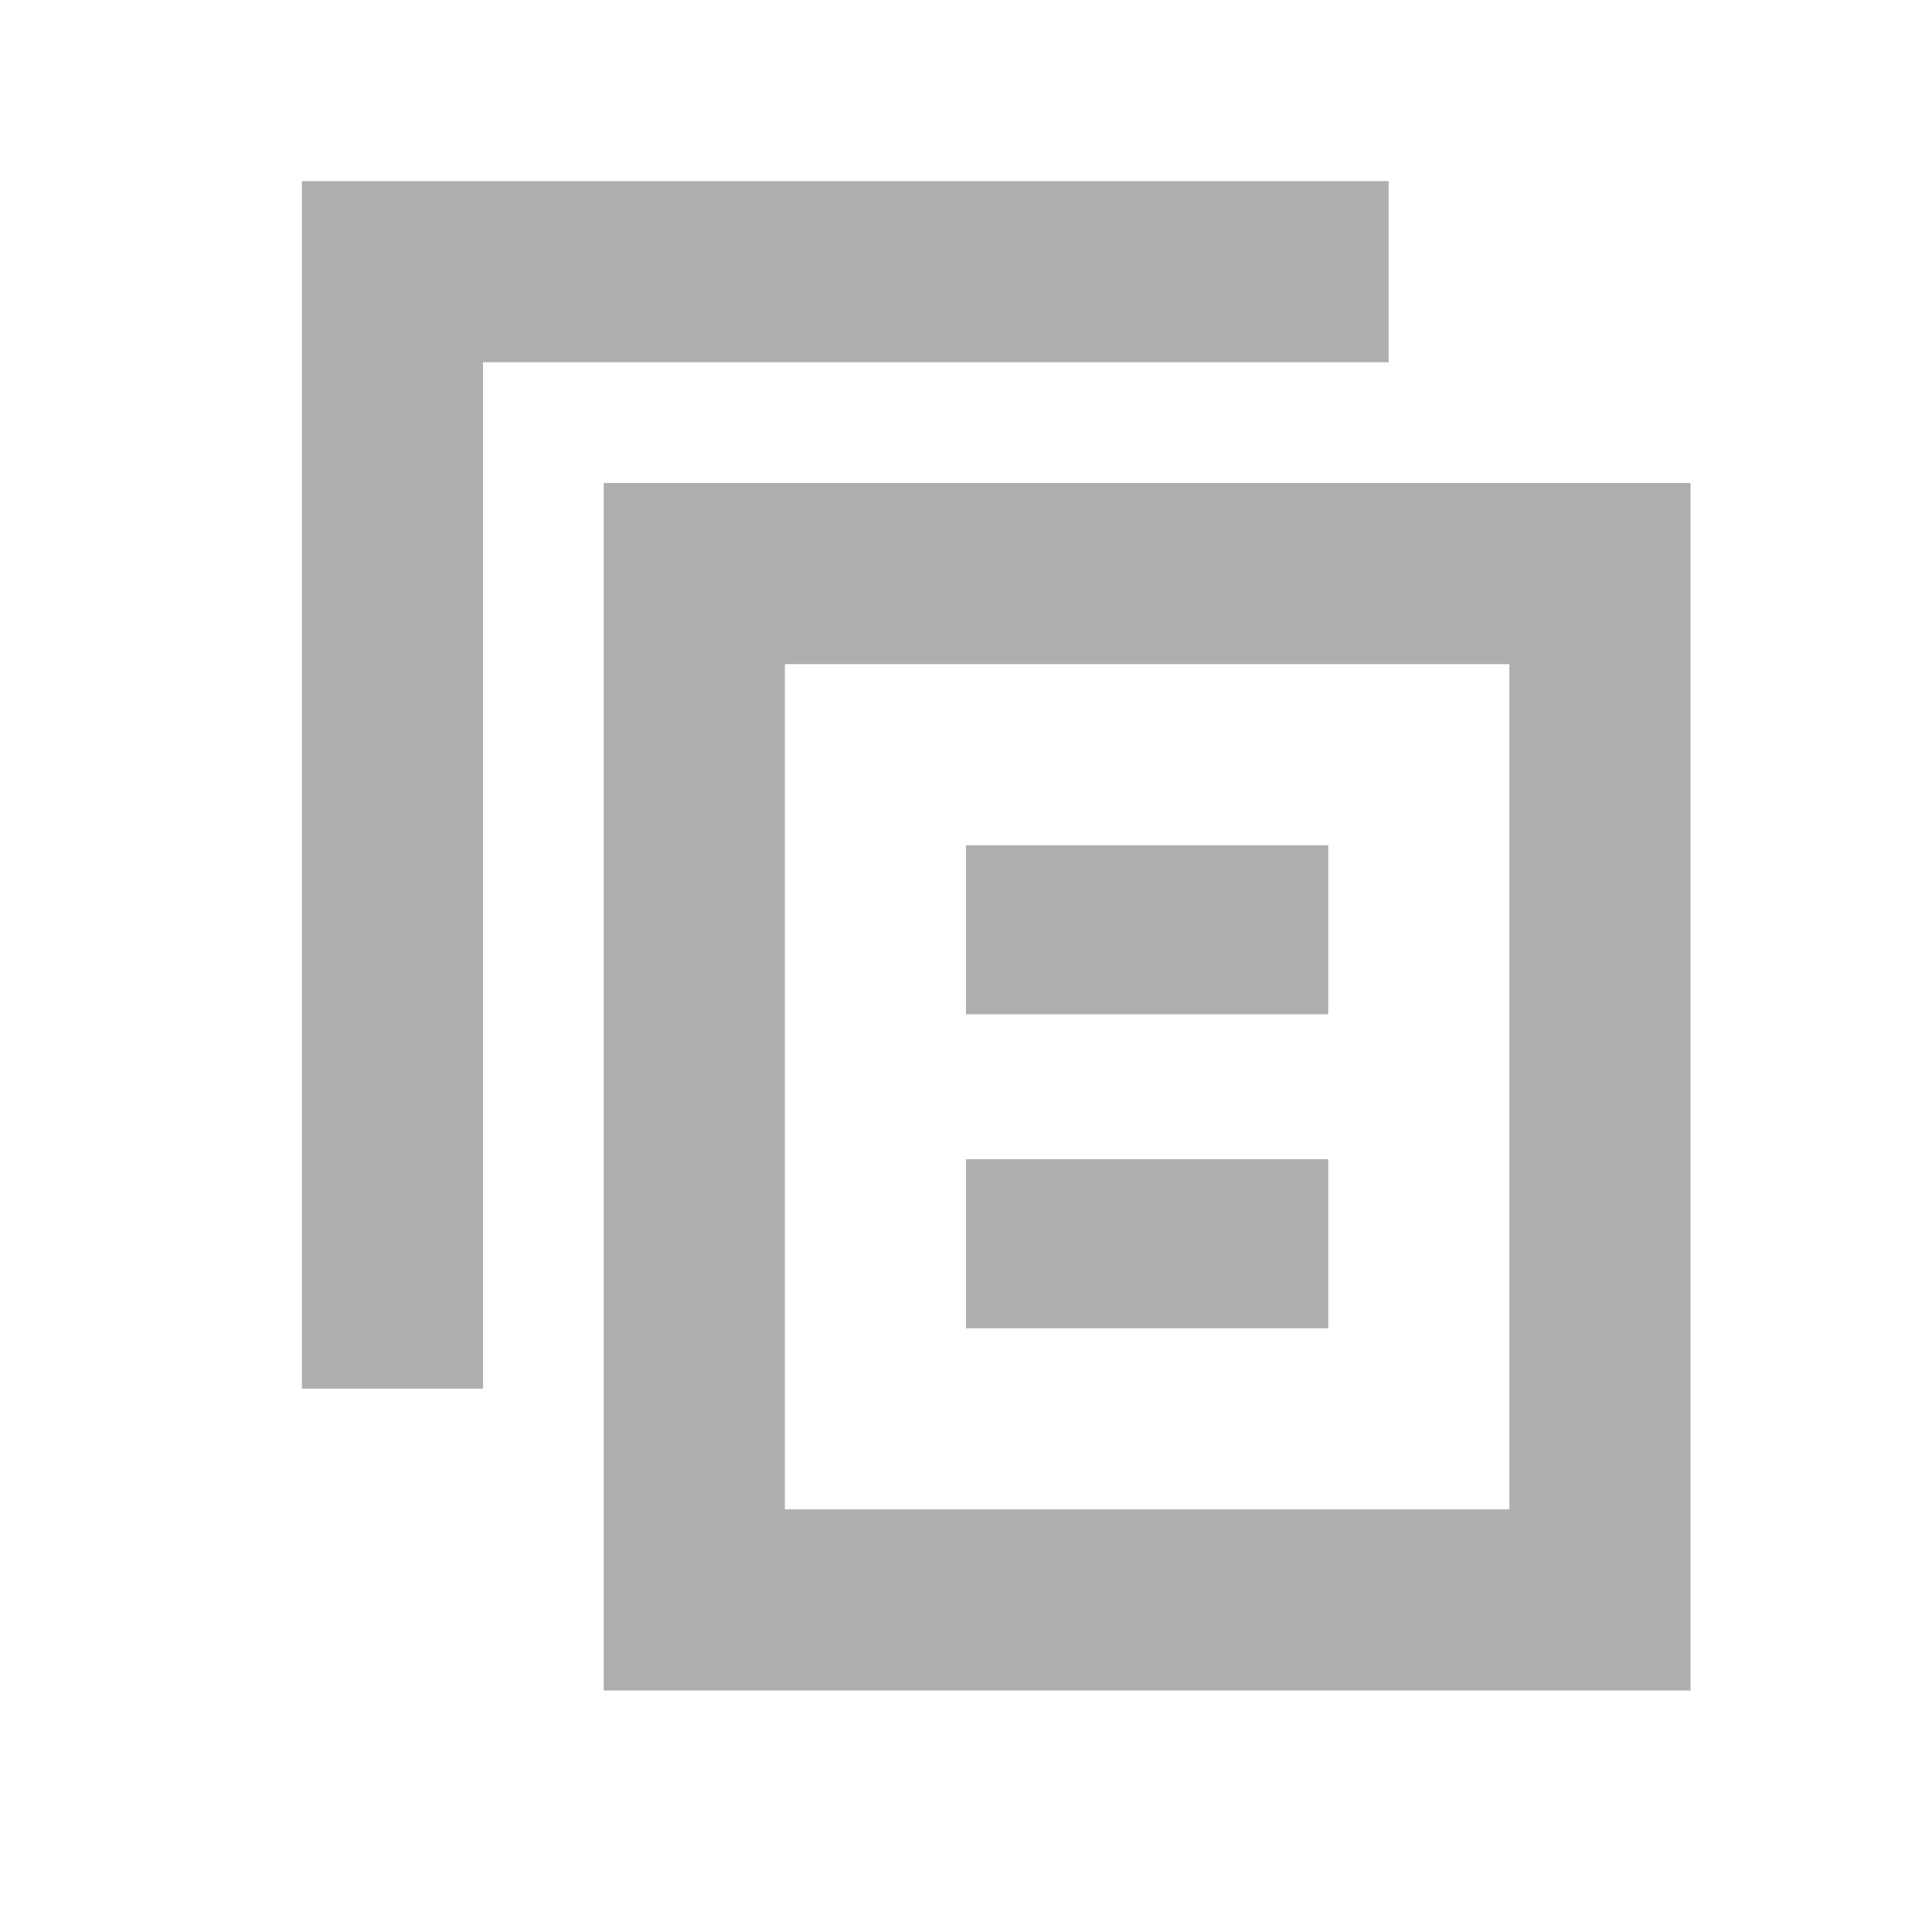
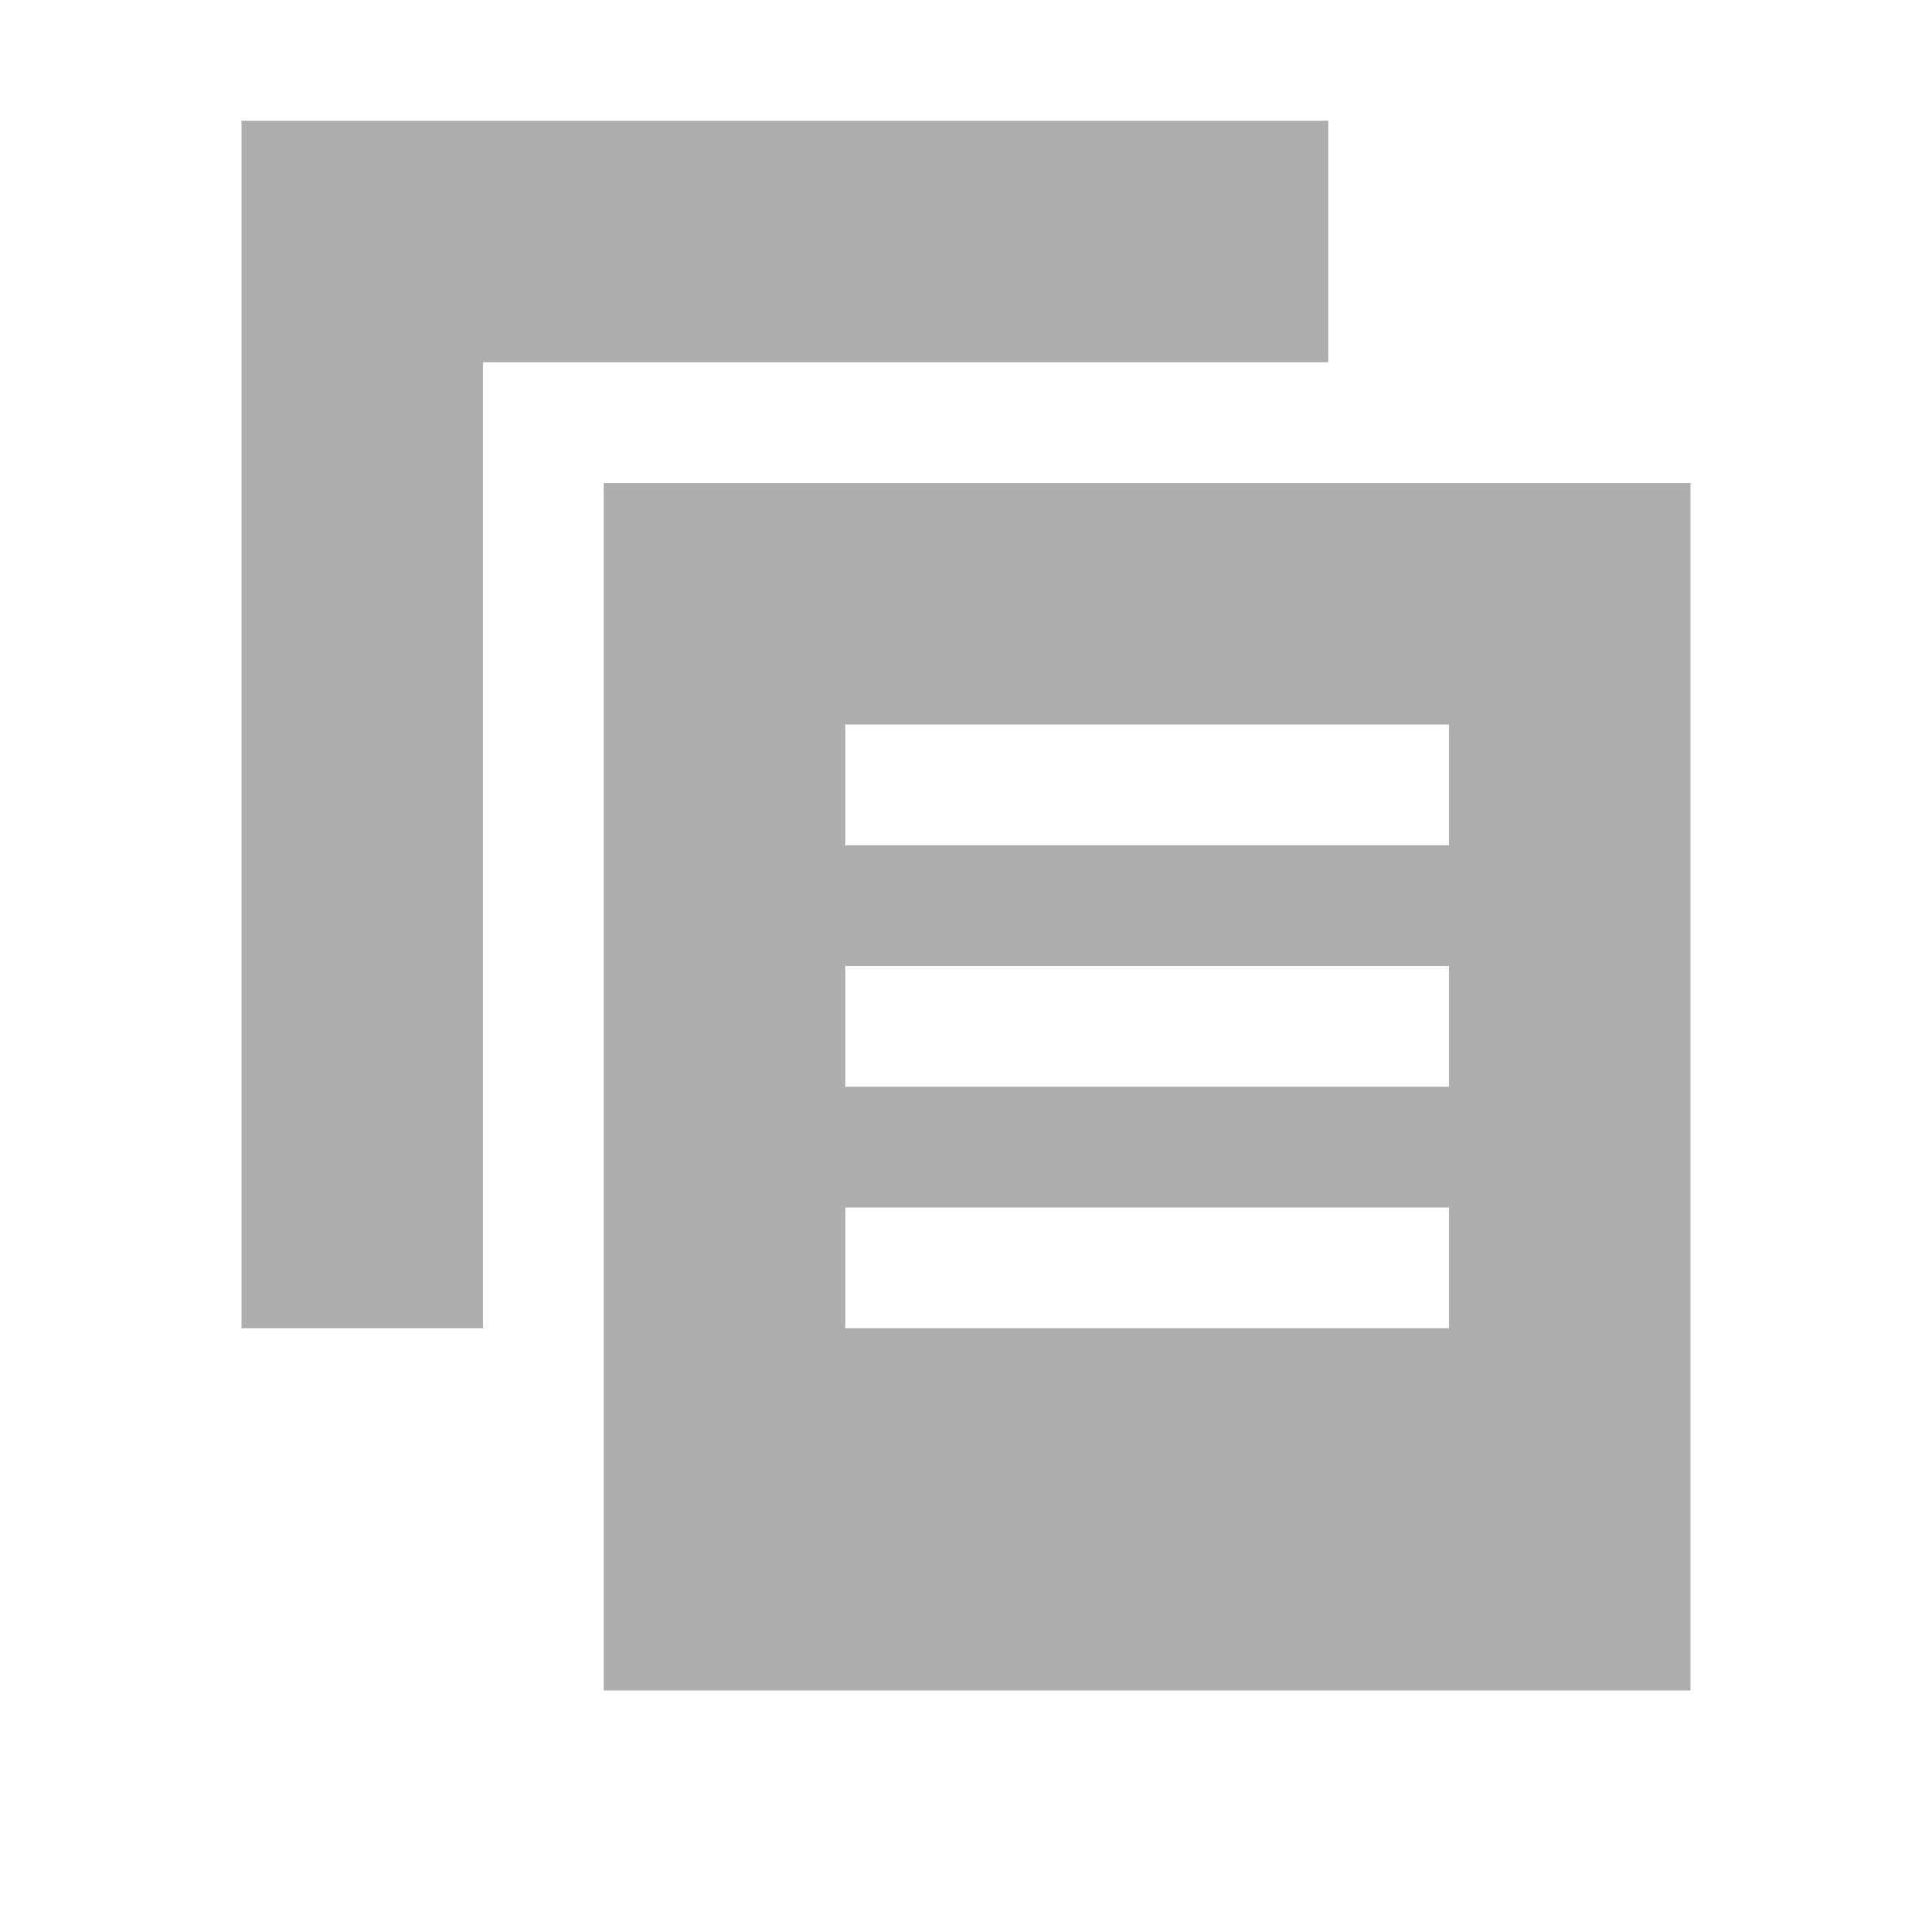
<svg xmlns="http://www.w3.org/2000/svg" width="16" height="16" viewBox="0 0 16 16">
  <g fill="none" fill-rule="evenodd">
-     <path fill="#AEAEAE" d="M11.5,3 L4,3 L4,11.5 L2.5,11.5 L2.5,1.5 L11.5,1.5 L11.5,3 Z" />
-     <path fill="#AEAEAE" d="M5,4 L14,4 L14,14 L5,14 L5,4 Z M6.5,5.5 L6.5,12.5 L12.5,12.5 L12.5,5.5 L6.5,5.5 Z" />
-     <rect width="3" height="1.4" x="8" y="7" fill="#AEAEAE" />
-     <rect width="3" height="1.4" x="8" y="9.6" fill="#AEAEAE" />
+     <path fill="#AEAEAE" d="M11,3 L4,3 L4,11 L2,11 L2,1 L11,1 L11,3 Z" />
+     <path fill="#AEAEAE" d="M5,4 L14,4 L14,14 L5,14 L5,4 Z M7,6 L7,7 L12,7 L12,6 L7,6 Z M7,10 L7,11 L12,11 L12,10 L7,10 Z M7,8 L7,9 L12,9 L12,8 L7,8 Z" />
  </g>
</svg>
